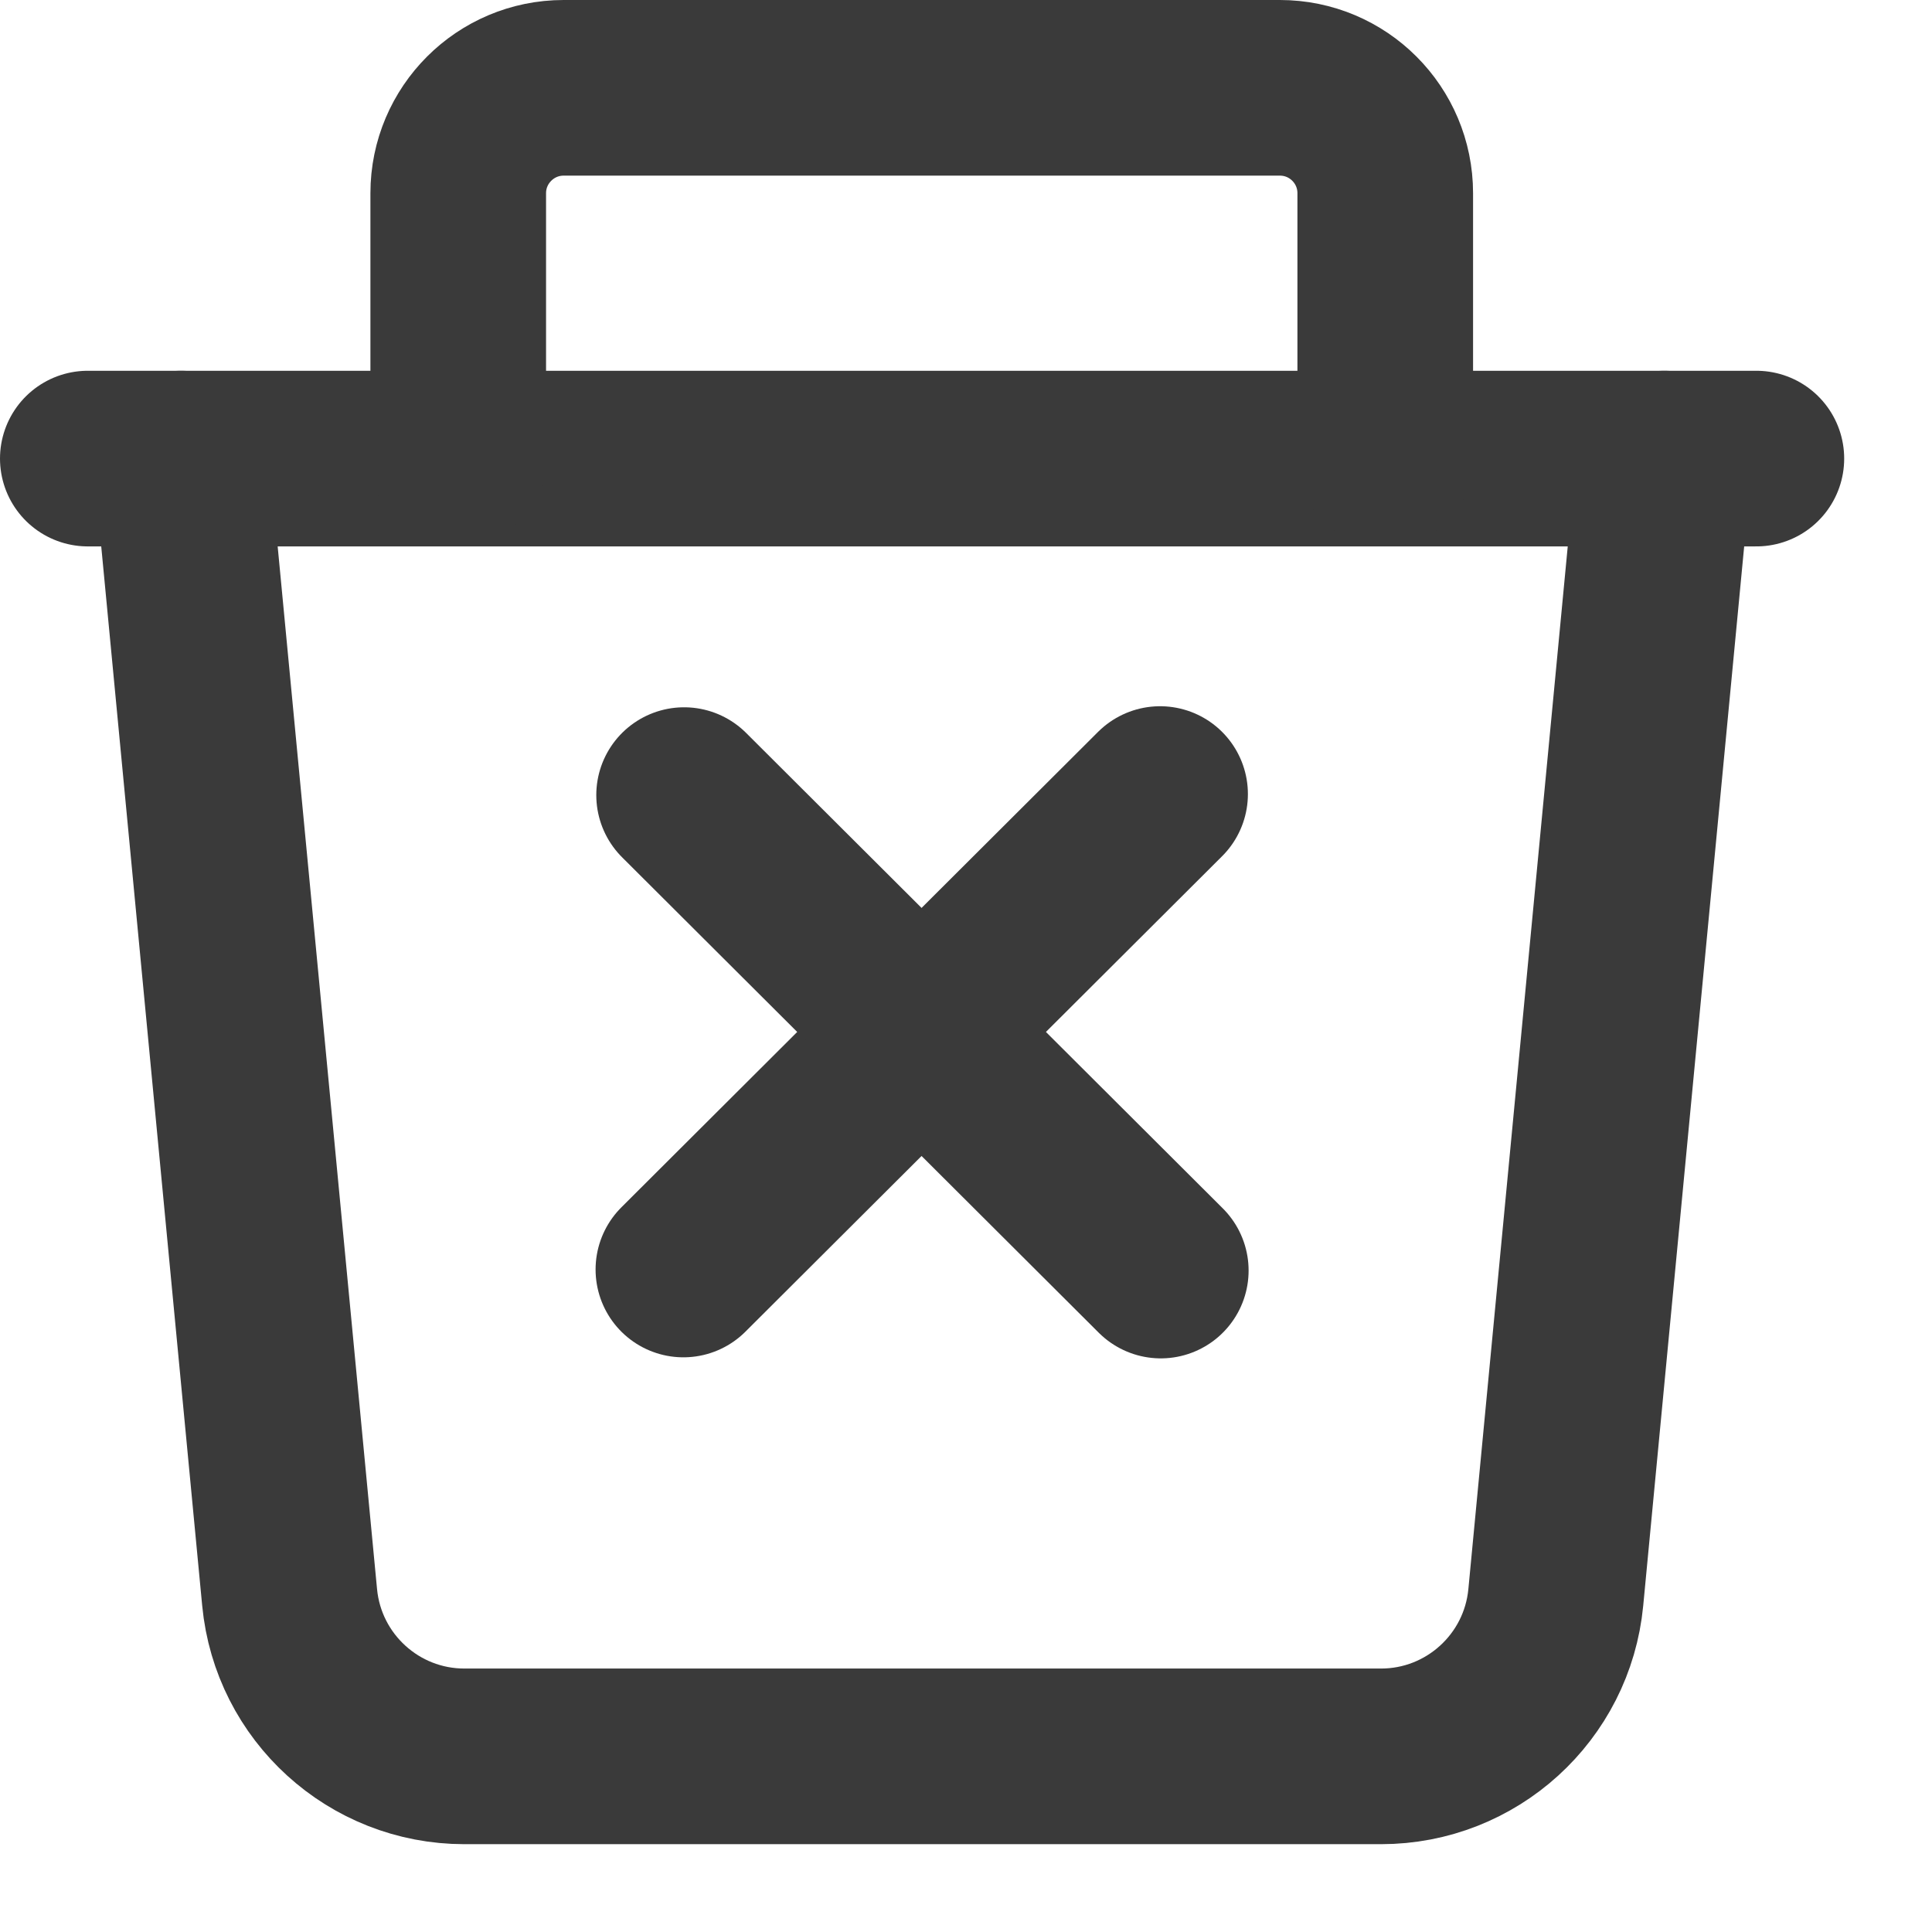
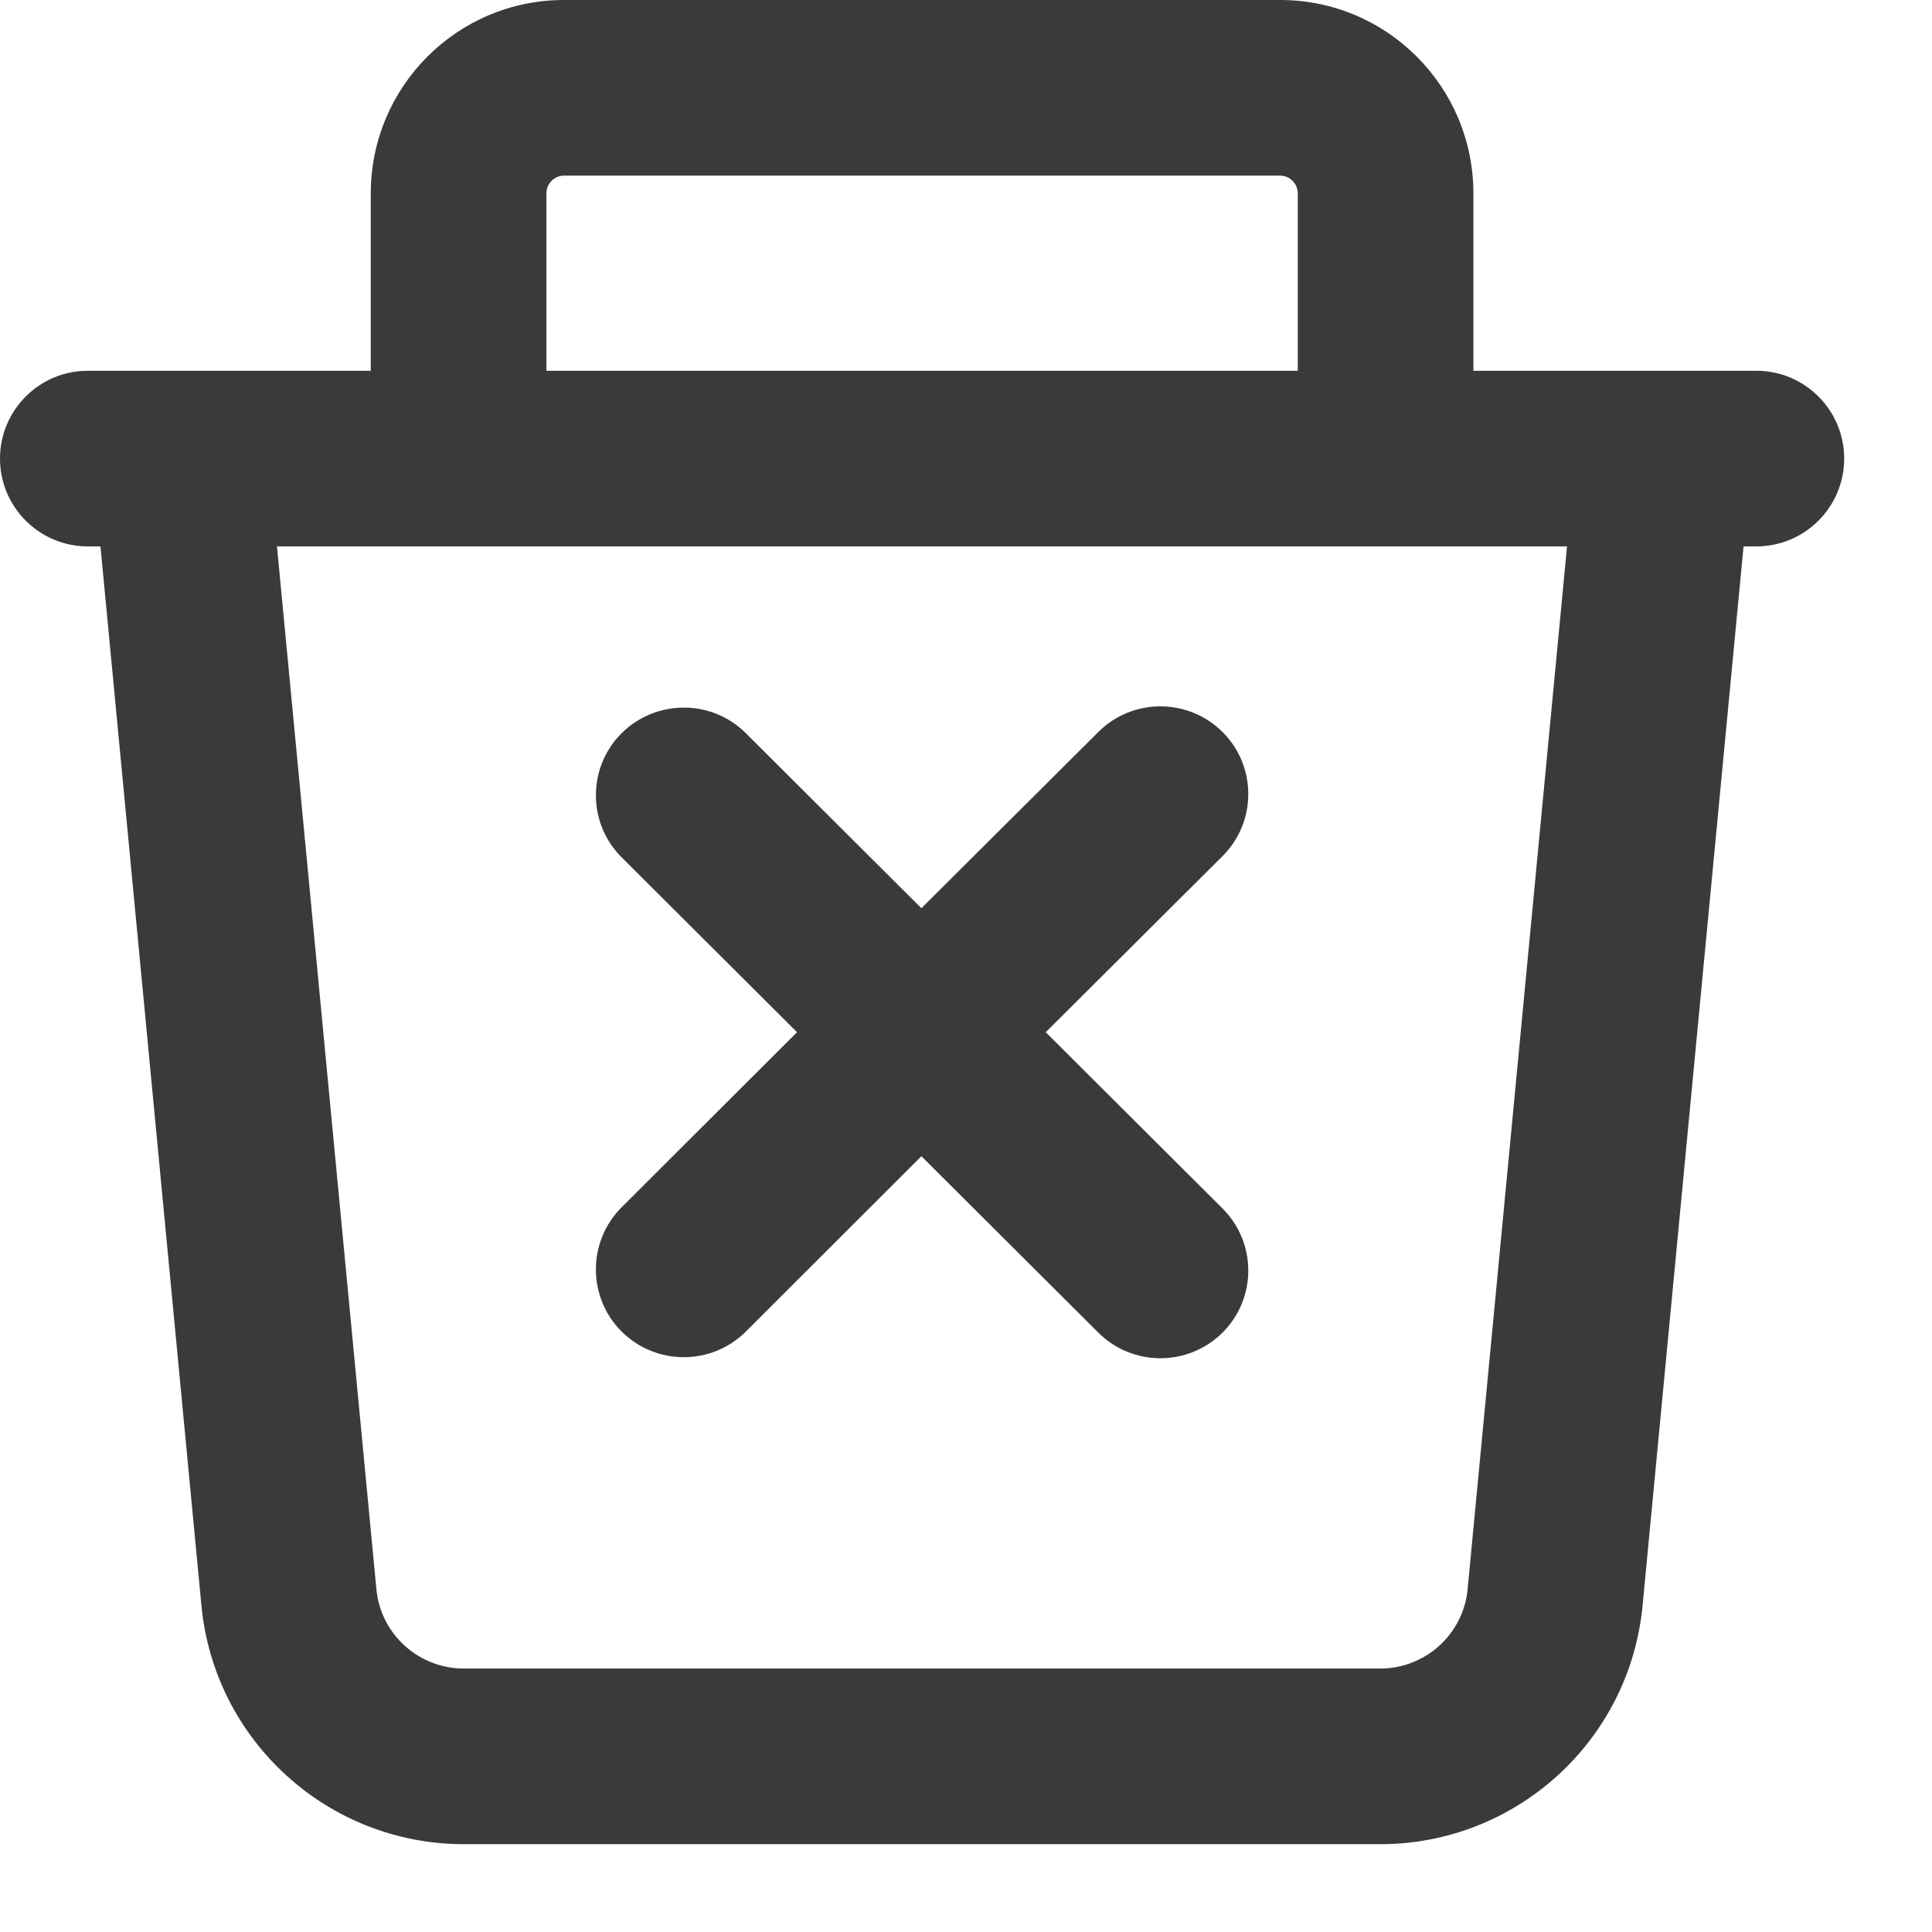
<svg xmlns="http://www.w3.org/2000/svg" width="11" height="11" viewBox="0 0 11 11" fill="none">
-   <path d="M1.031 2.611L1.649 9.095C1.698 9.608 2.129 10 2.644 10H7.863C8.378 10 8.809 9.608 8.858 9.095L9.476 2.611" stroke="#3A3A3A" stroke-linecap="round" />
-   <path d="M0.5 2.611H10" stroke="#3A3A3A" stroke-linecap="round" stroke-linejoin="round" />
-   <path d="M2.609 2.611V1.1C2.609 0.769 2.878 0.5 3.209 0.5H7.287C7.619 0.5 7.887 0.769 7.887 1.1V2.611" stroke="#3A3A3A" stroke-linecap="round" stroke-linejoin="round" />
-   <path d="M3.891 7.228L6.605 4.521" stroke="#3A3A3A" stroke-linecap="round" stroke-linejoin="round" />
-   <path d="M6.609 7.234L3.895 4.527" stroke="#3A3A3A" stroke-linecap="round" stroke-linejoin="round" />
+   <path d="M7.289 0C7.896 0 8.388 0.492 8.389 1.1V2.111H10C10.276 2.111 10.5 2.335 10.5 2.611C10.5 2.887 10.276 3.111 10 3.111H9.927L9.352 9.143C9.278 9.912 8.632 10.5 7.858 10.5H2.641C1.868 10.5 1.221 9.912 1.147 9.143L0.572 3.111H0.5C0.224 3.111 0 2.887 0 2.611C0 2.335 0.224 2.111 0.5 2.111H2.111V1.1C2.112 0.492 2.604 0 3.211 0H7.289ZM2.143 9.048C2.167 9.304 2.383 9.5 2.641 9.5H7.858C8.116 9.5 8.332 9.304 8.356 9.048L8.922 3.111H1.577L2.143 9.048ZM6.253 4.168C6.448 3.973 6.765 3.973 6.961 4.168C7.156 4.363 7.156 4.679 6.961 4.874L5.954 5.877L6.961 6.881C7.156 7.076 7.156 7.392 6.961 7.587C6.765 7.782 6.448 7.782 6.253 7.587L5.246 6.583L4.247 7.581C4.052 7.776 3.735 7.776 3.539 7.581C3.344 7.386 3.344 7.069 3.539 6.874L4.538 5.877L3.539 4.881C3.344 4.686 3.344 4.37 3.539 4.175C3.735 3.98 4.052 3.98 4.247 4.175L5.246 5.171L6.253 4.168ZM3.211 1C3.156 1 3.112 1.045 3.111 1.1V2.111H7.389V1.1C7.388 1.045 7.344 1 7.289 1H3.211Z" fill="#3A3A3A" />
</svg>
